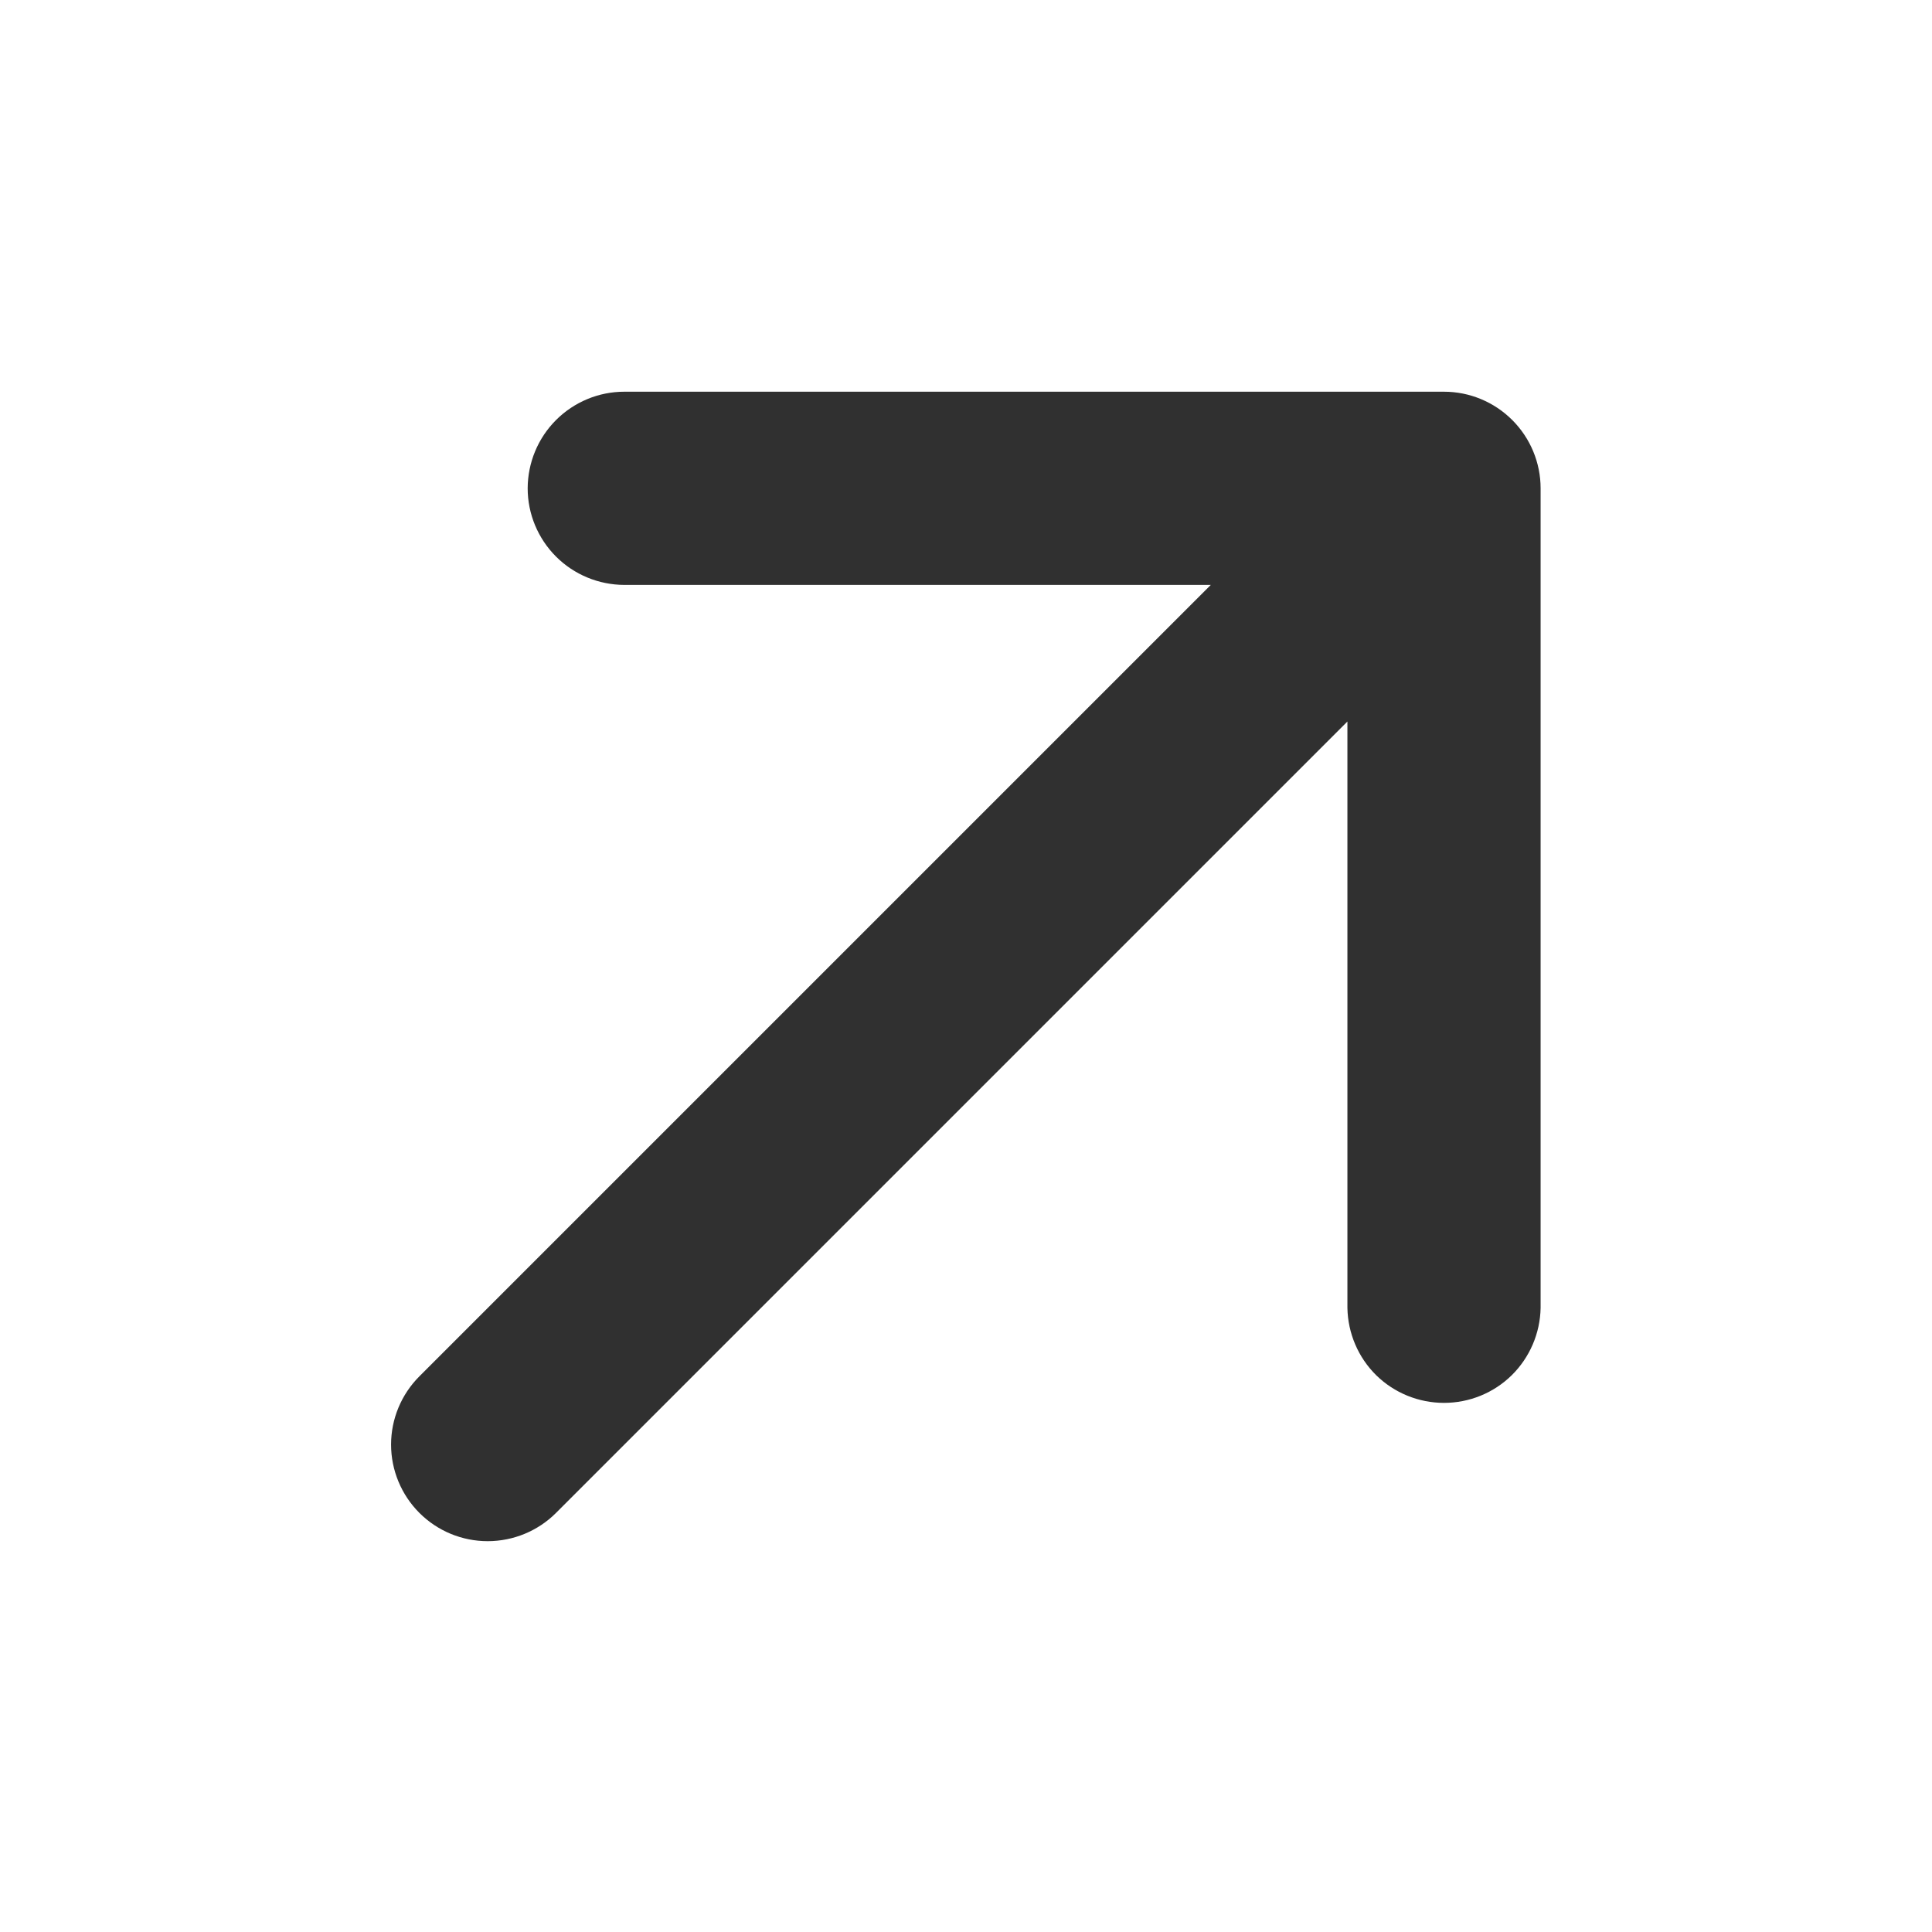
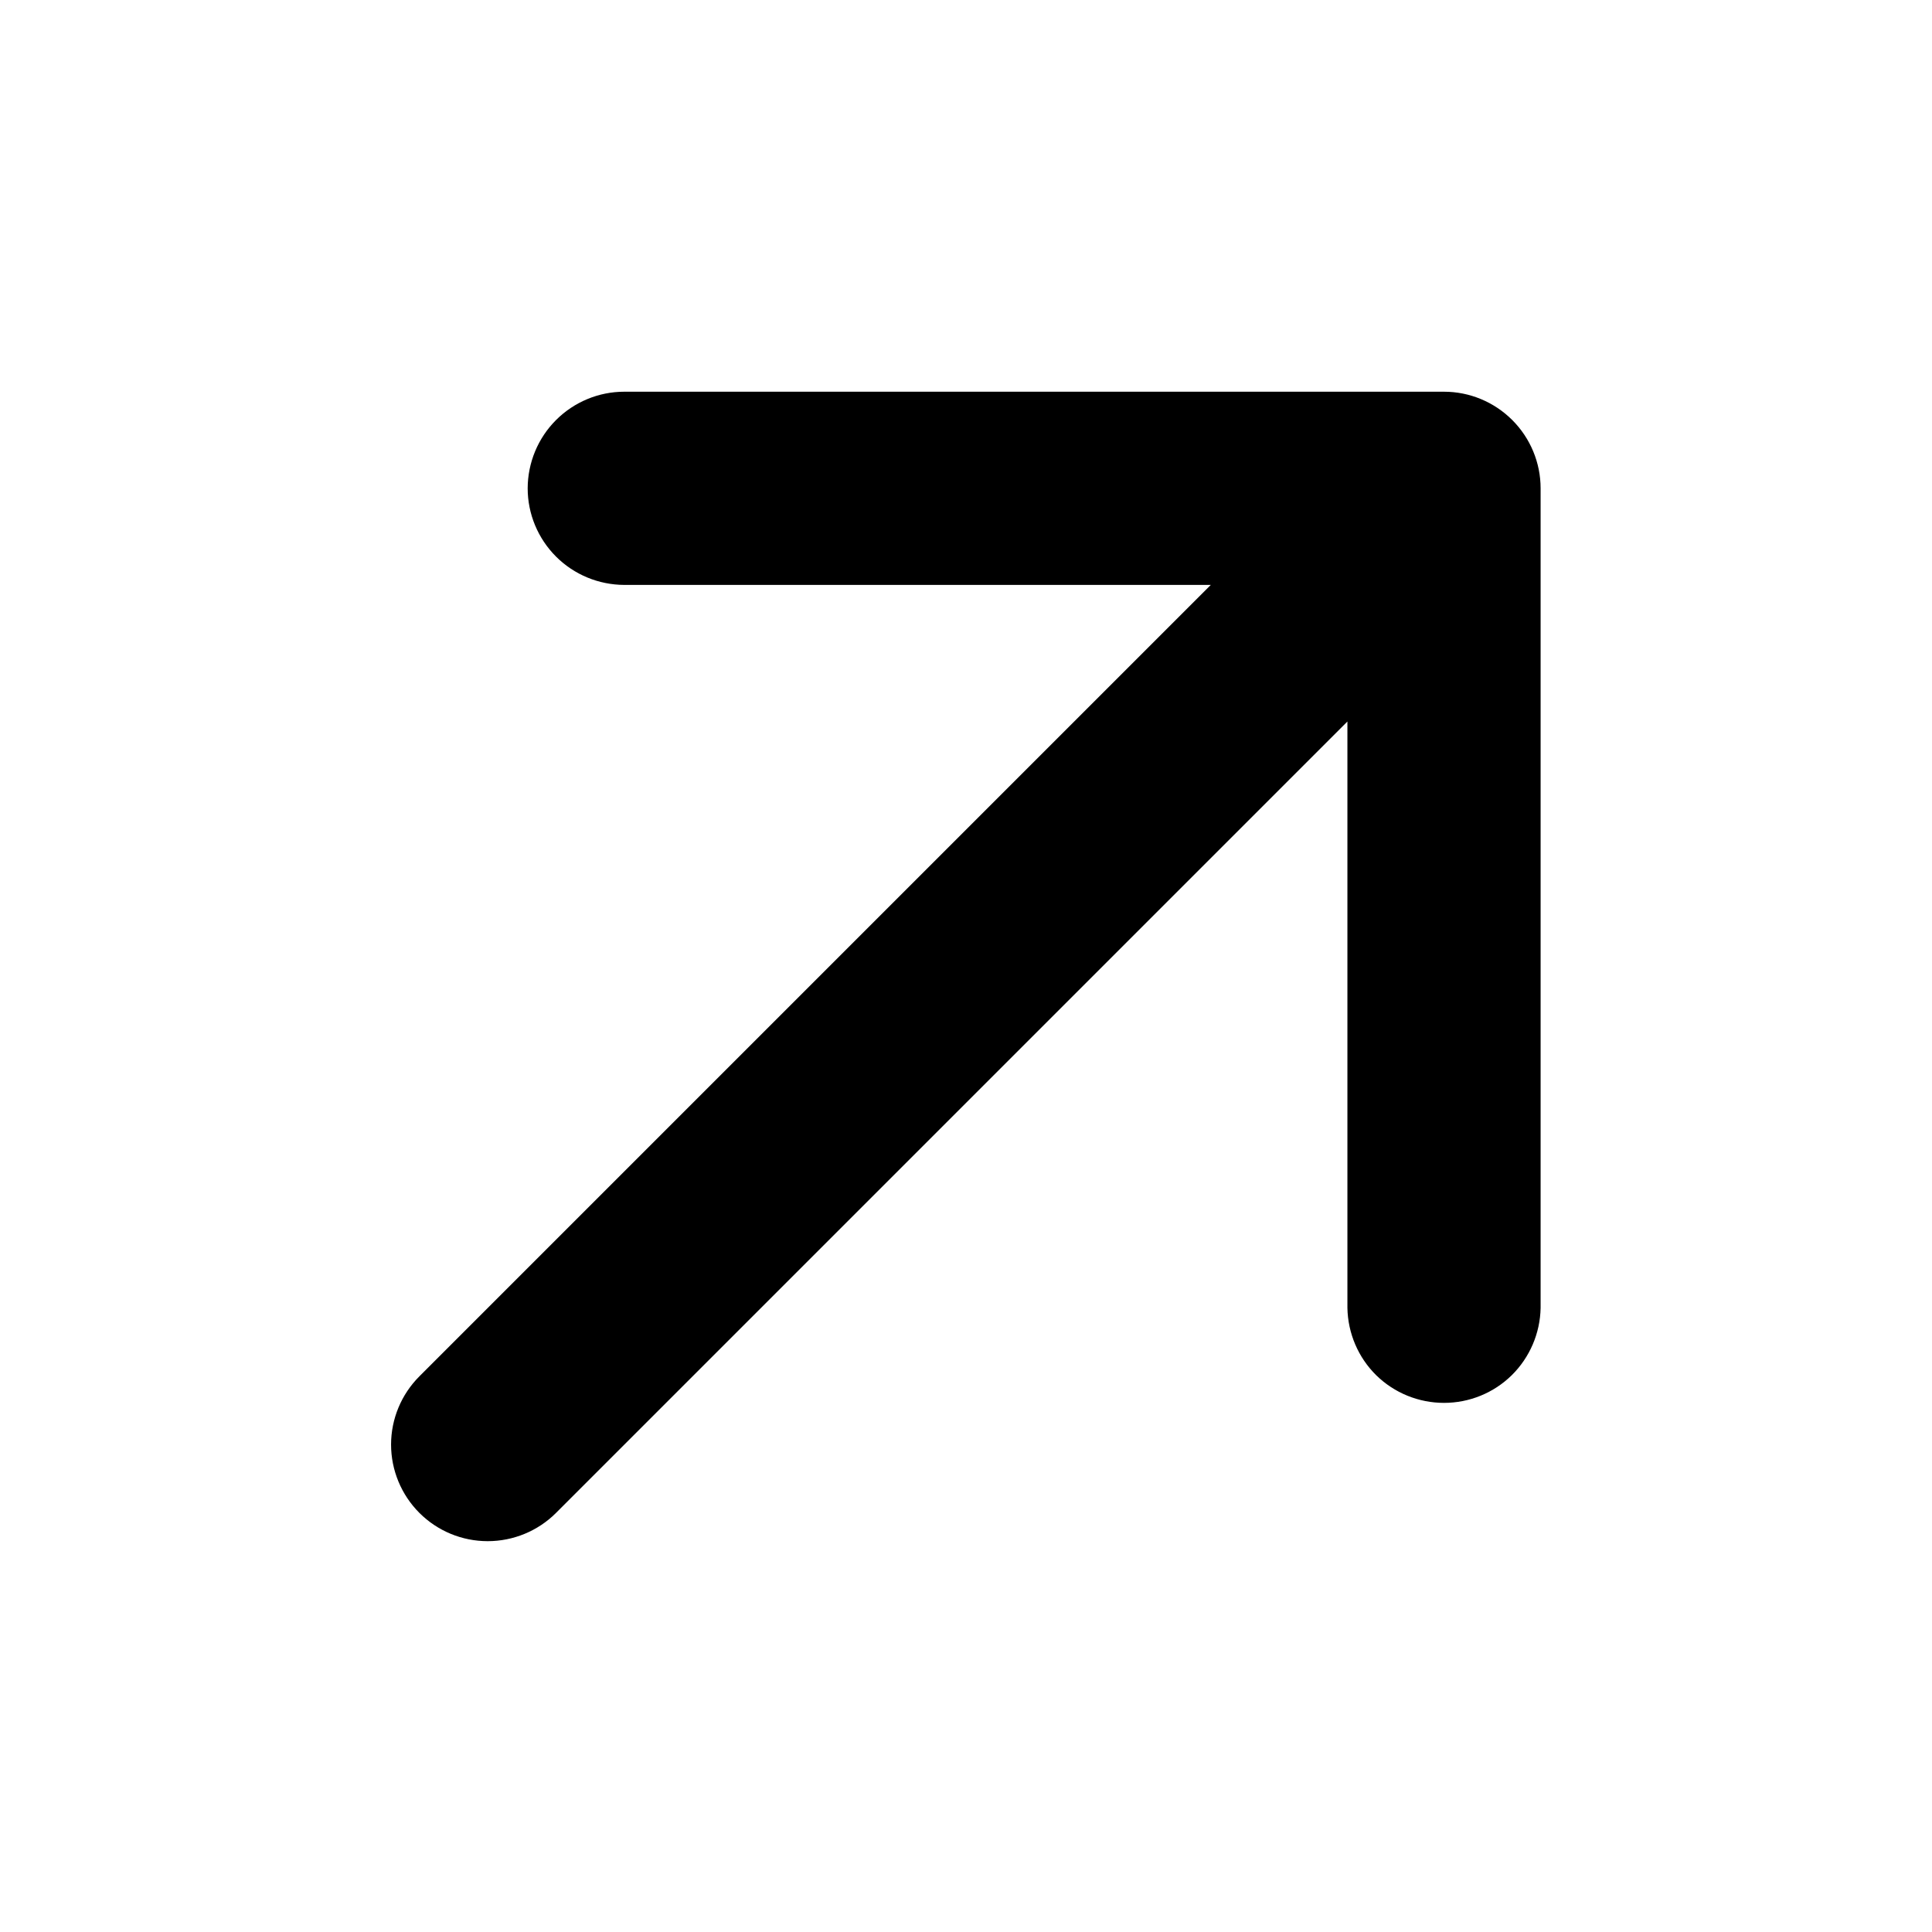
<svg xmlns="http://www.w3.org/2000/svg" width="24" height="24" viewBox="0 0 24 24" fill="none">
-   <path d="M17.938 4.866C18.256 4.866 18.561 4.993 18.786 5.218C19.011 5.443 19.138 5.748 19.138 6.066V16.248C19.132 16.563 19.003 16.863 18.779 17.084C18.555 17.304 18.253 17.427 17.938 17.427C17.623 17.427 17.321 17.304 17.096 17.084C16.872 16.863 16.744 16.563 16.738 16.248V8.963L6.907 18.794C6.682 19.019 6.376 19.145 6.058 19.145C5.74 19.145 5.435 19.019 5.21 18.794C4.985 18.569 4.858 18.263 4.858 17.945C4.858 17.627 4.985 17.322 5.21 17.097L15.041 7.266H7.755C7.437 7.265 7.132 7.139 6.907 6.914C6.682 6.689 6.555 6.384 6.555 6.066C6.556 5.748 6.682 5.443 6.907 5.218C7.132 4.993 7.437 4.866 7.755 4.866H17.938Z" fill="#303030" />
+   <path d="M17.938 4.866C18.256 4.866 18.561 4.993 18.786 5.218C19.011 5.443 19.138 5.748 19.138 6.066V16.248C19.132 16.563 19.003 16.863 18.779 17.084C18.555 17.304 18.253 17.427 17.938 17.427C17.623 17.427 17.321 17.304 17.096 17.084C16.872 16.863 16.744 16.563 16.738 16.248V8.963L6.907 18.794C6.682 19.019 6.376 19.145 6.058 19.145C5.74 19.145 5.435 19.019 5.21 18.794C4.985 18.569 4.858 18.263 4.858 17.945C4.858 17.627 4.985 17.322 5.21 17.097L15.041 7.266H7.755C7.437 7.265 7.132 7.139 6.907 6.914C6.682 6.689 6.555 6.384 6.555 6.066C6.556 5.748 6.682 5.443 6.907 5.218C7.132 4.993 7.437 4.866 7.755 4.866H17.938Z" fill="currentColor" />
</svg>
